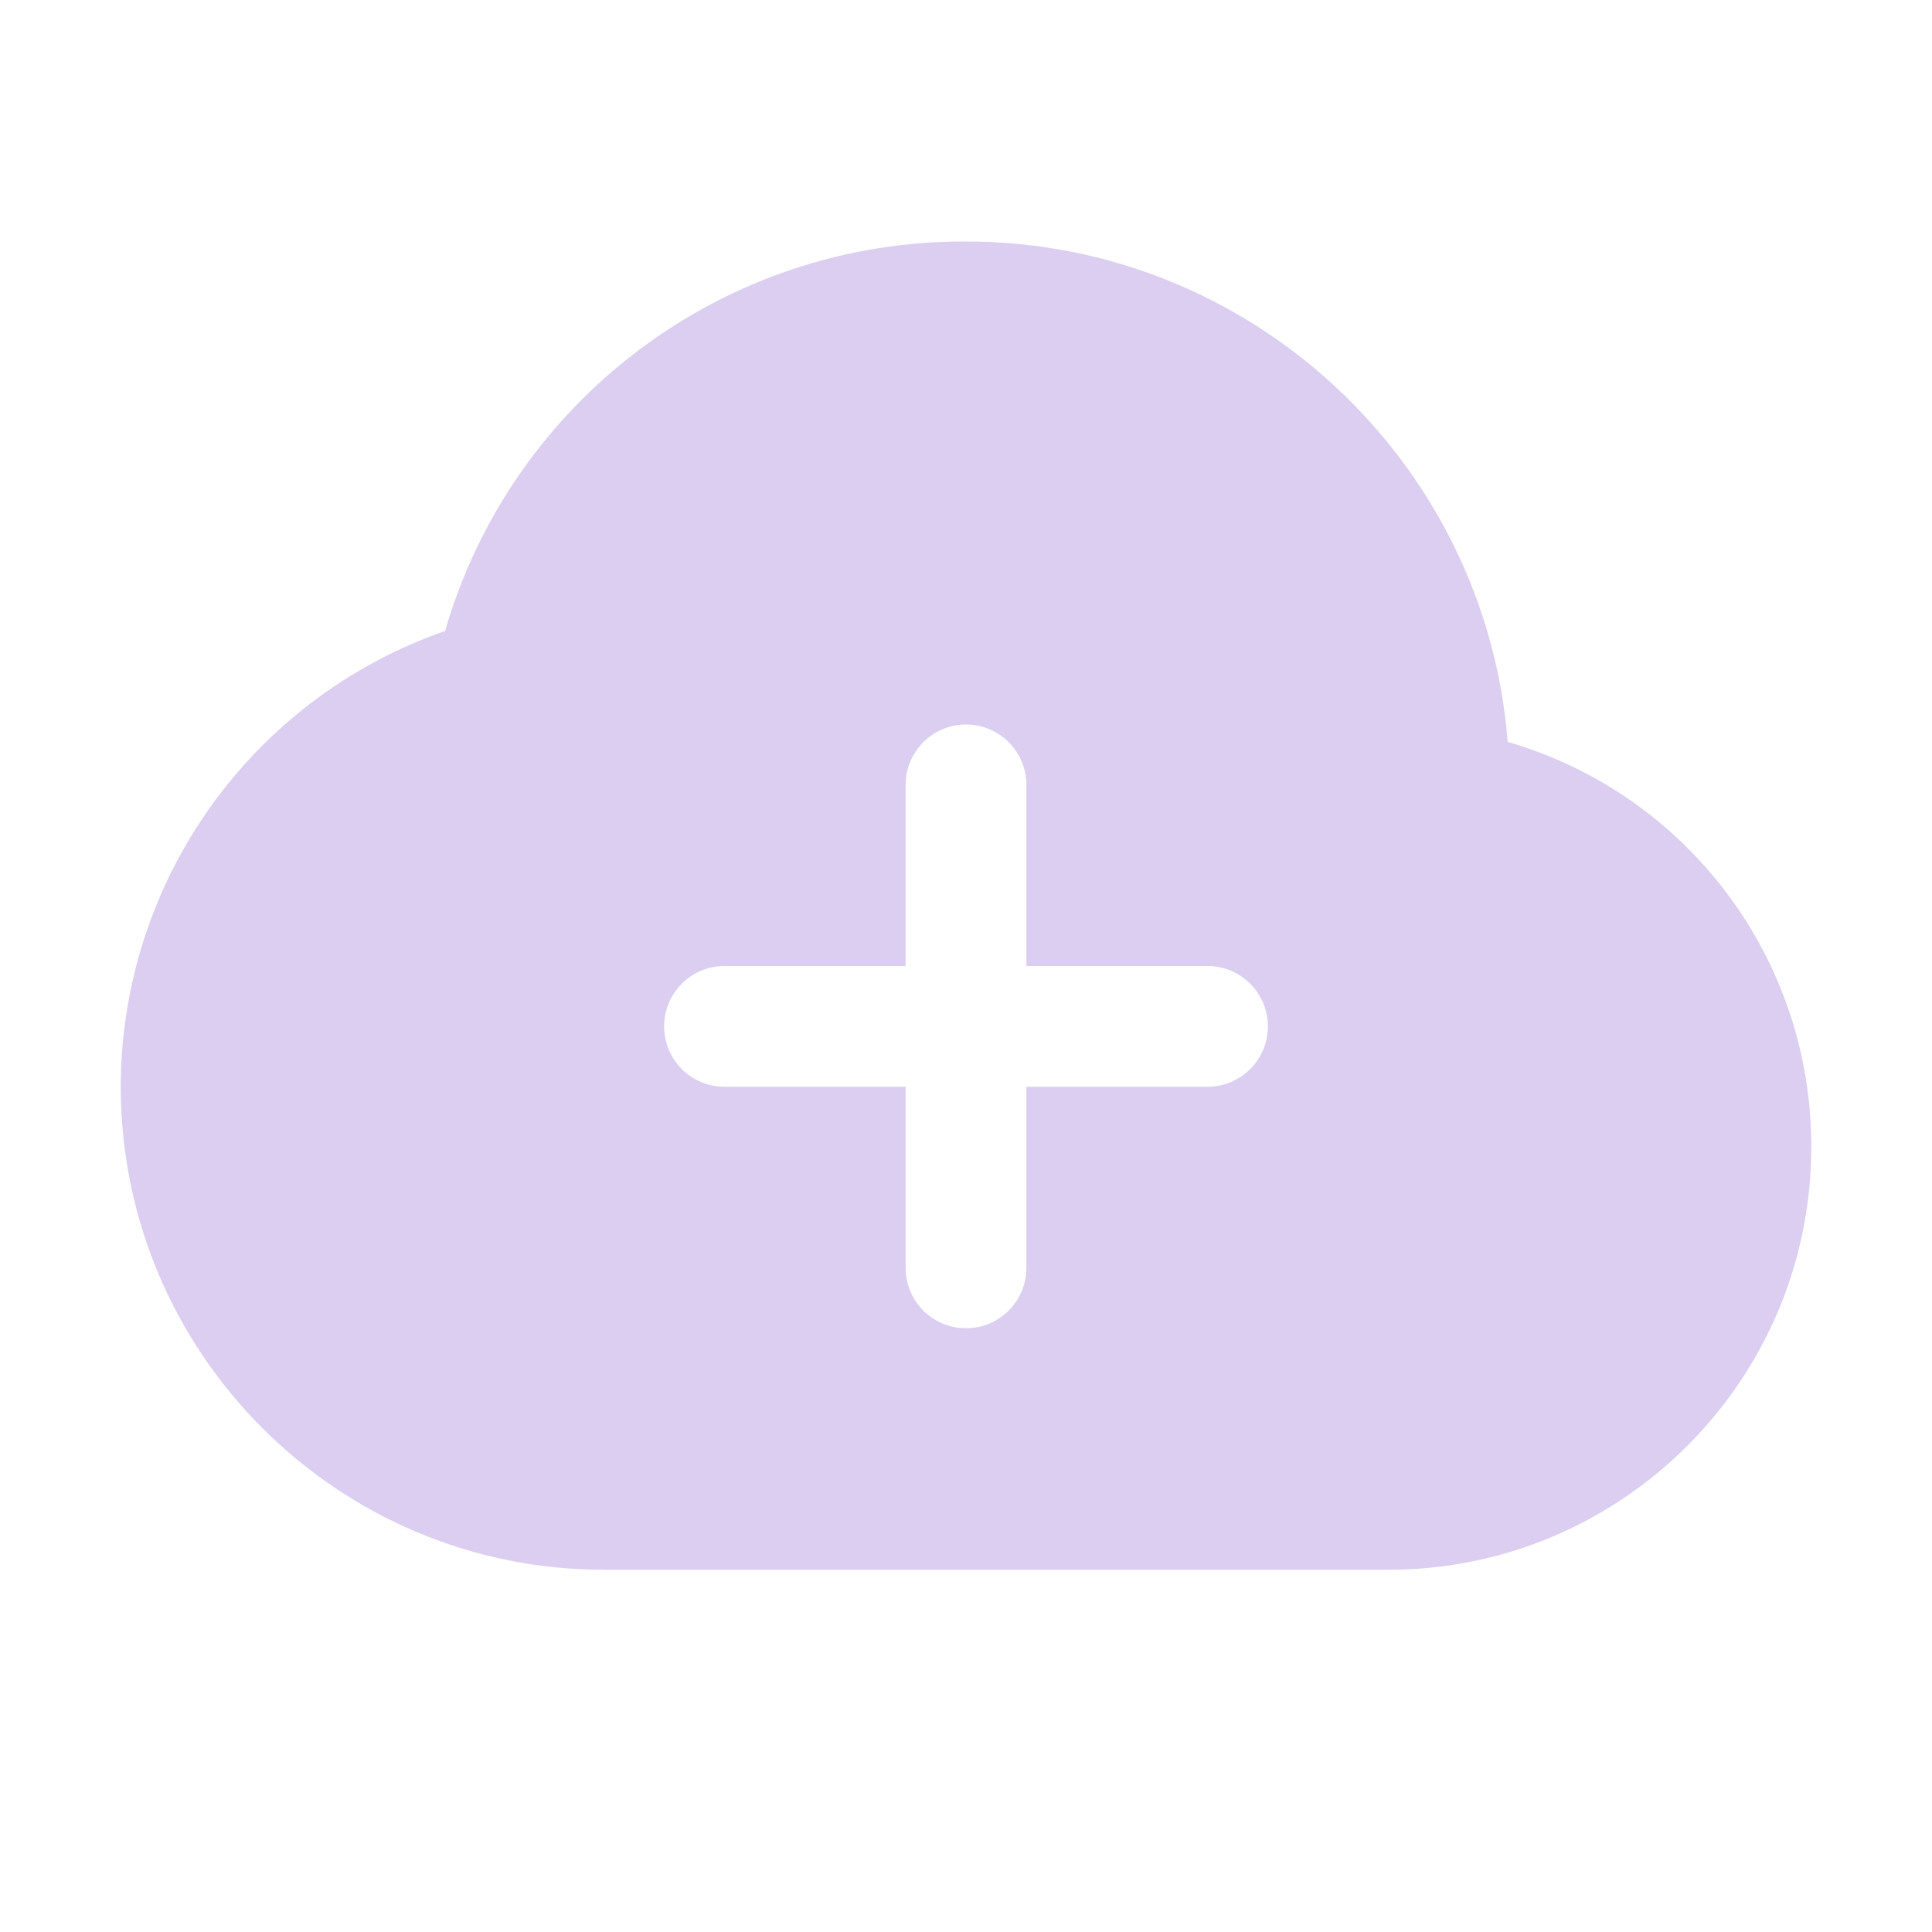
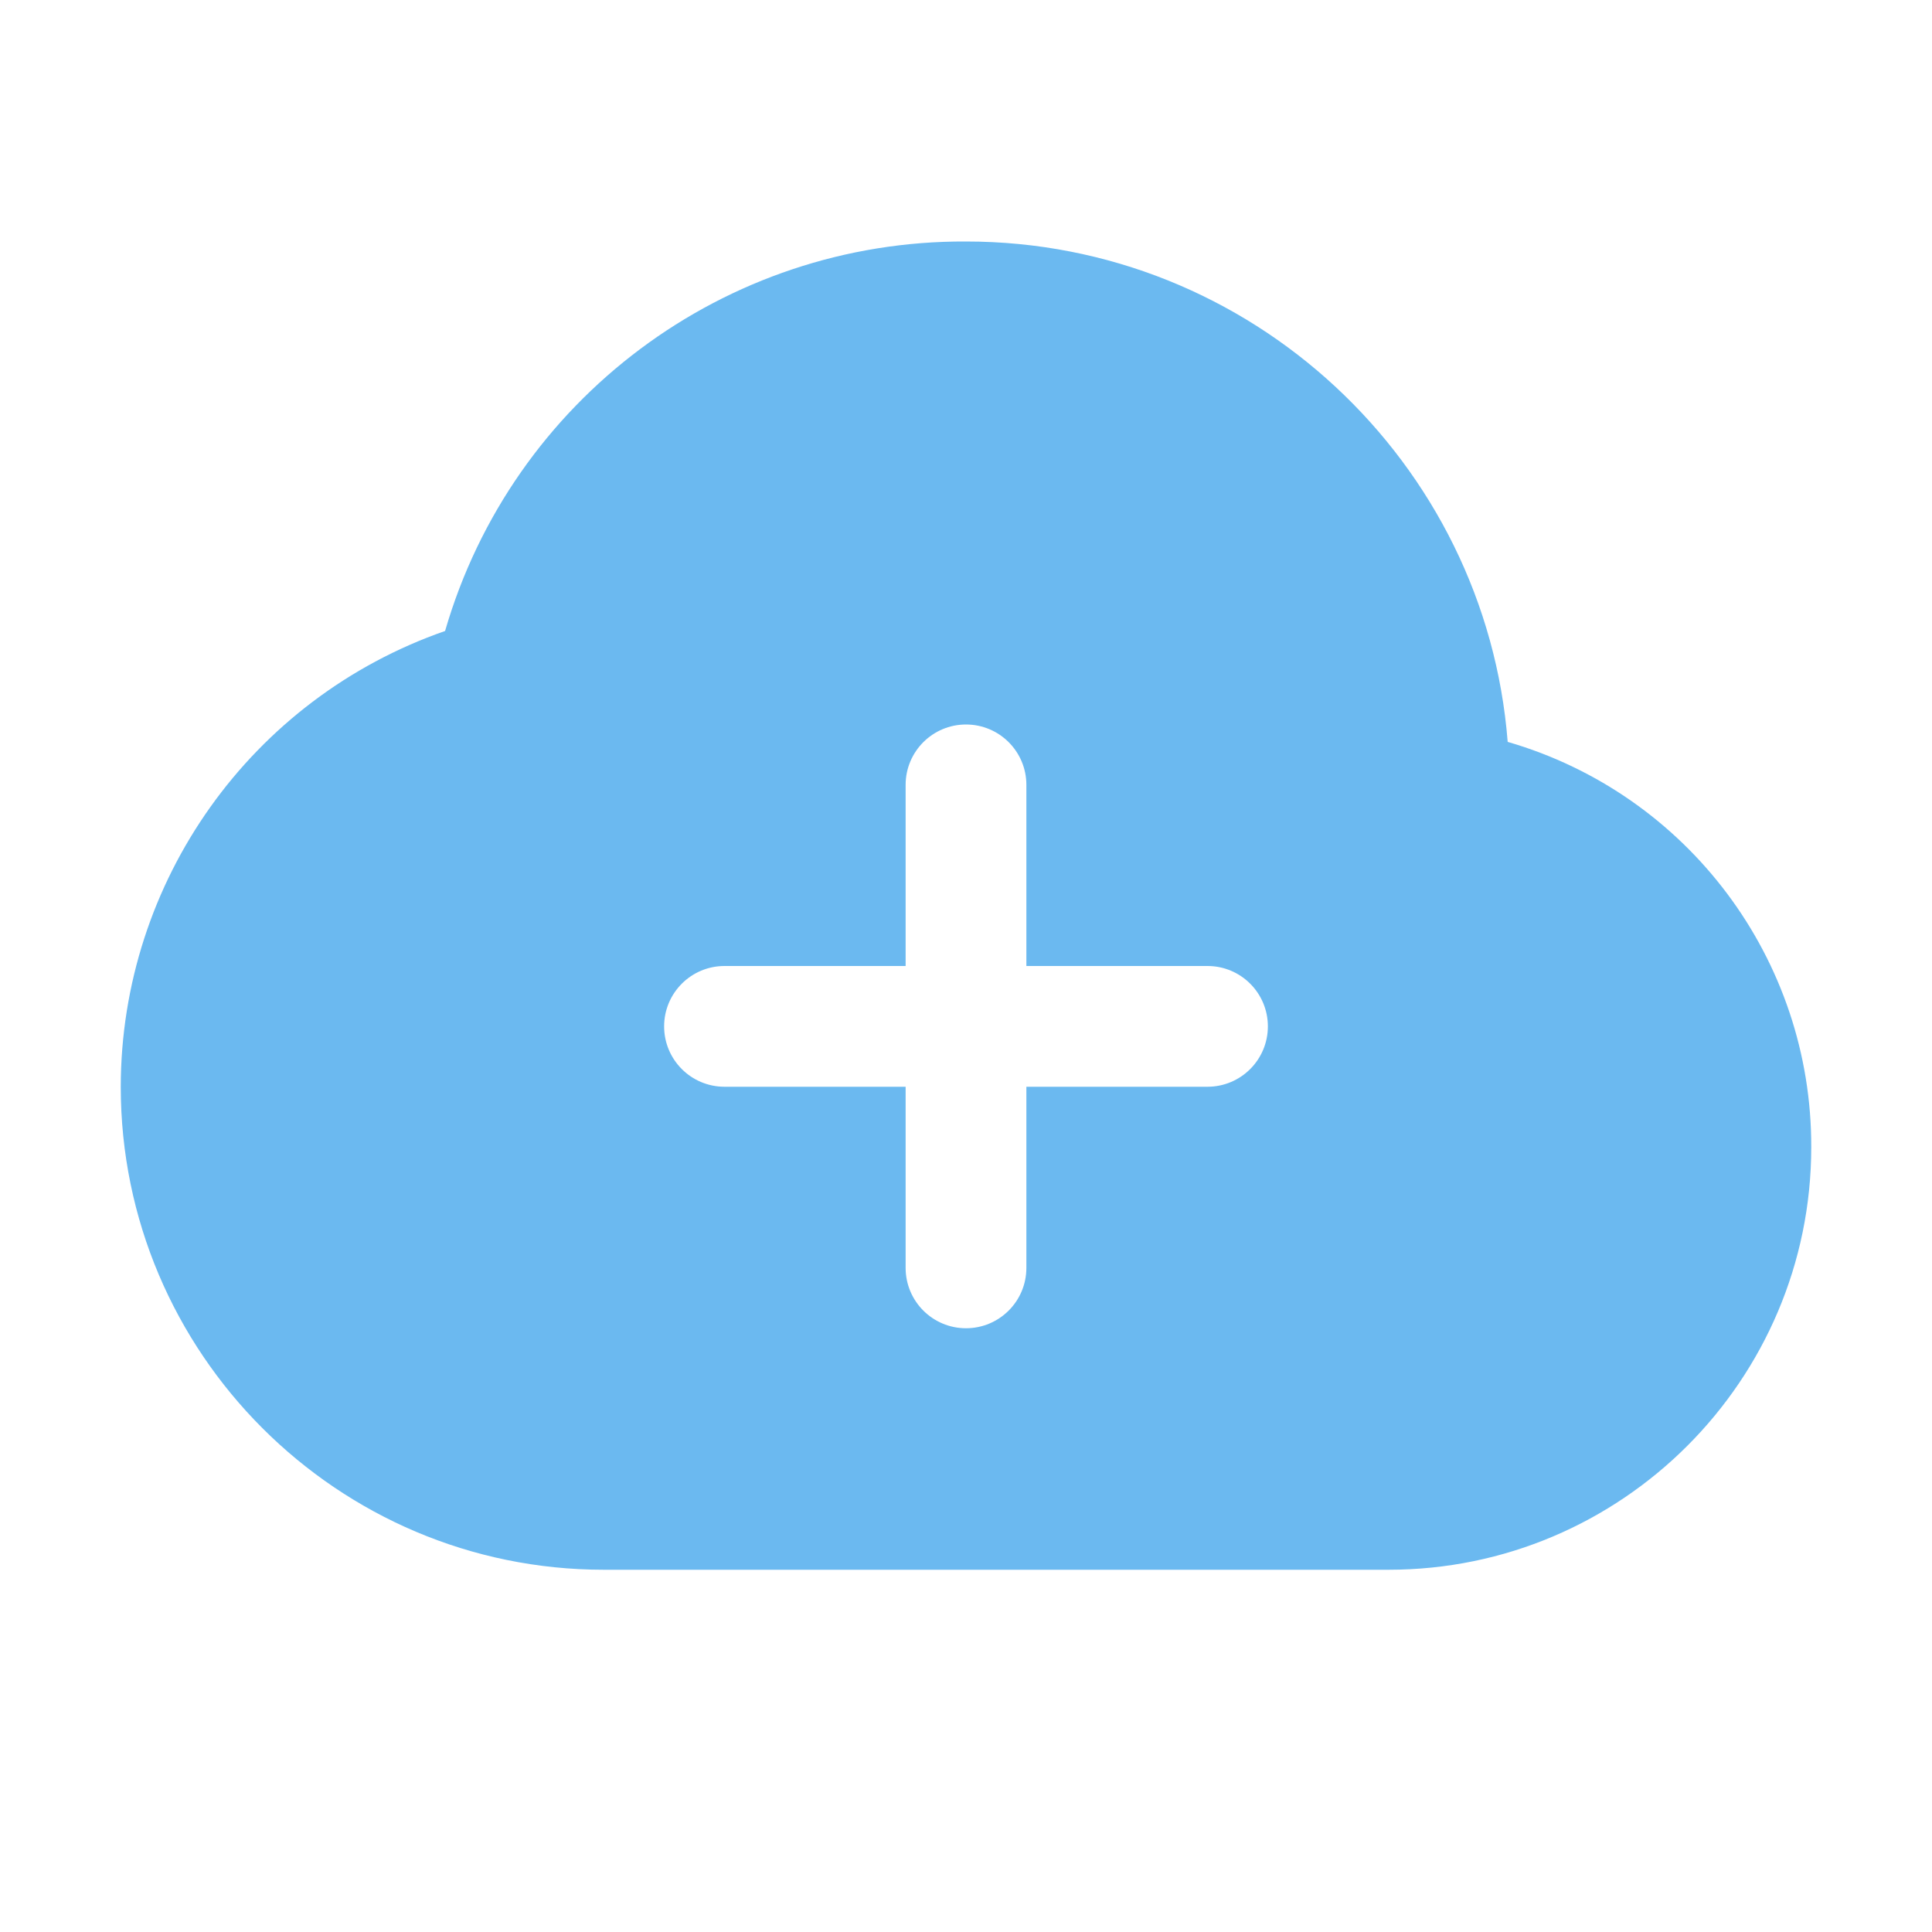
<svg xmlns="http://www.w3.org/2000/svg" viewBox="0 0 32 32" xml:space="preserve">
-   <path d="M24.972 12.288C24.608 7.657 20.723 4 16 4a8.94 8.94 0 0 0-8.628 6.451A8.004 8.004 0 0 0 2 18c0 4.411 3.589 8 8 8h13c3.859 0 7-3.14 7-7a6.97 6.97 0 0 0-5.028-6.712zM20 18h-3v3a1 1 0 1 1-2 0v-3h-3a1 1 0 1 1 0-2h3v-3a1 1 0 1 1 2 0v3h3a1 1 0 1 1 0 2z" fill="#dbcef0" class="fill-000000 fill-be99ff" />
+   <path d="M24.972 12.288C24.608 7.657 20.723 4 16 4a8.94 8.94 0 0 0-8.628 6.451A8.004 8.004 0 0 0 2 18c0 4.411 3.589 8 8 8h13c3.859 0 7-3.14 7-7a6.97 6.97 0 0 0-5.028-6.712zM20 18h-3v3a1 1 0 1 1-2 0v-3h-3a1 1 0 1 1 0-2h3v-3a1 1 0 1 1 2 0v3h3a1 1 0 1 1 0 2z" fill="#6BB9F0" class="fill-000000 fill-be99ff" />
</svg>
